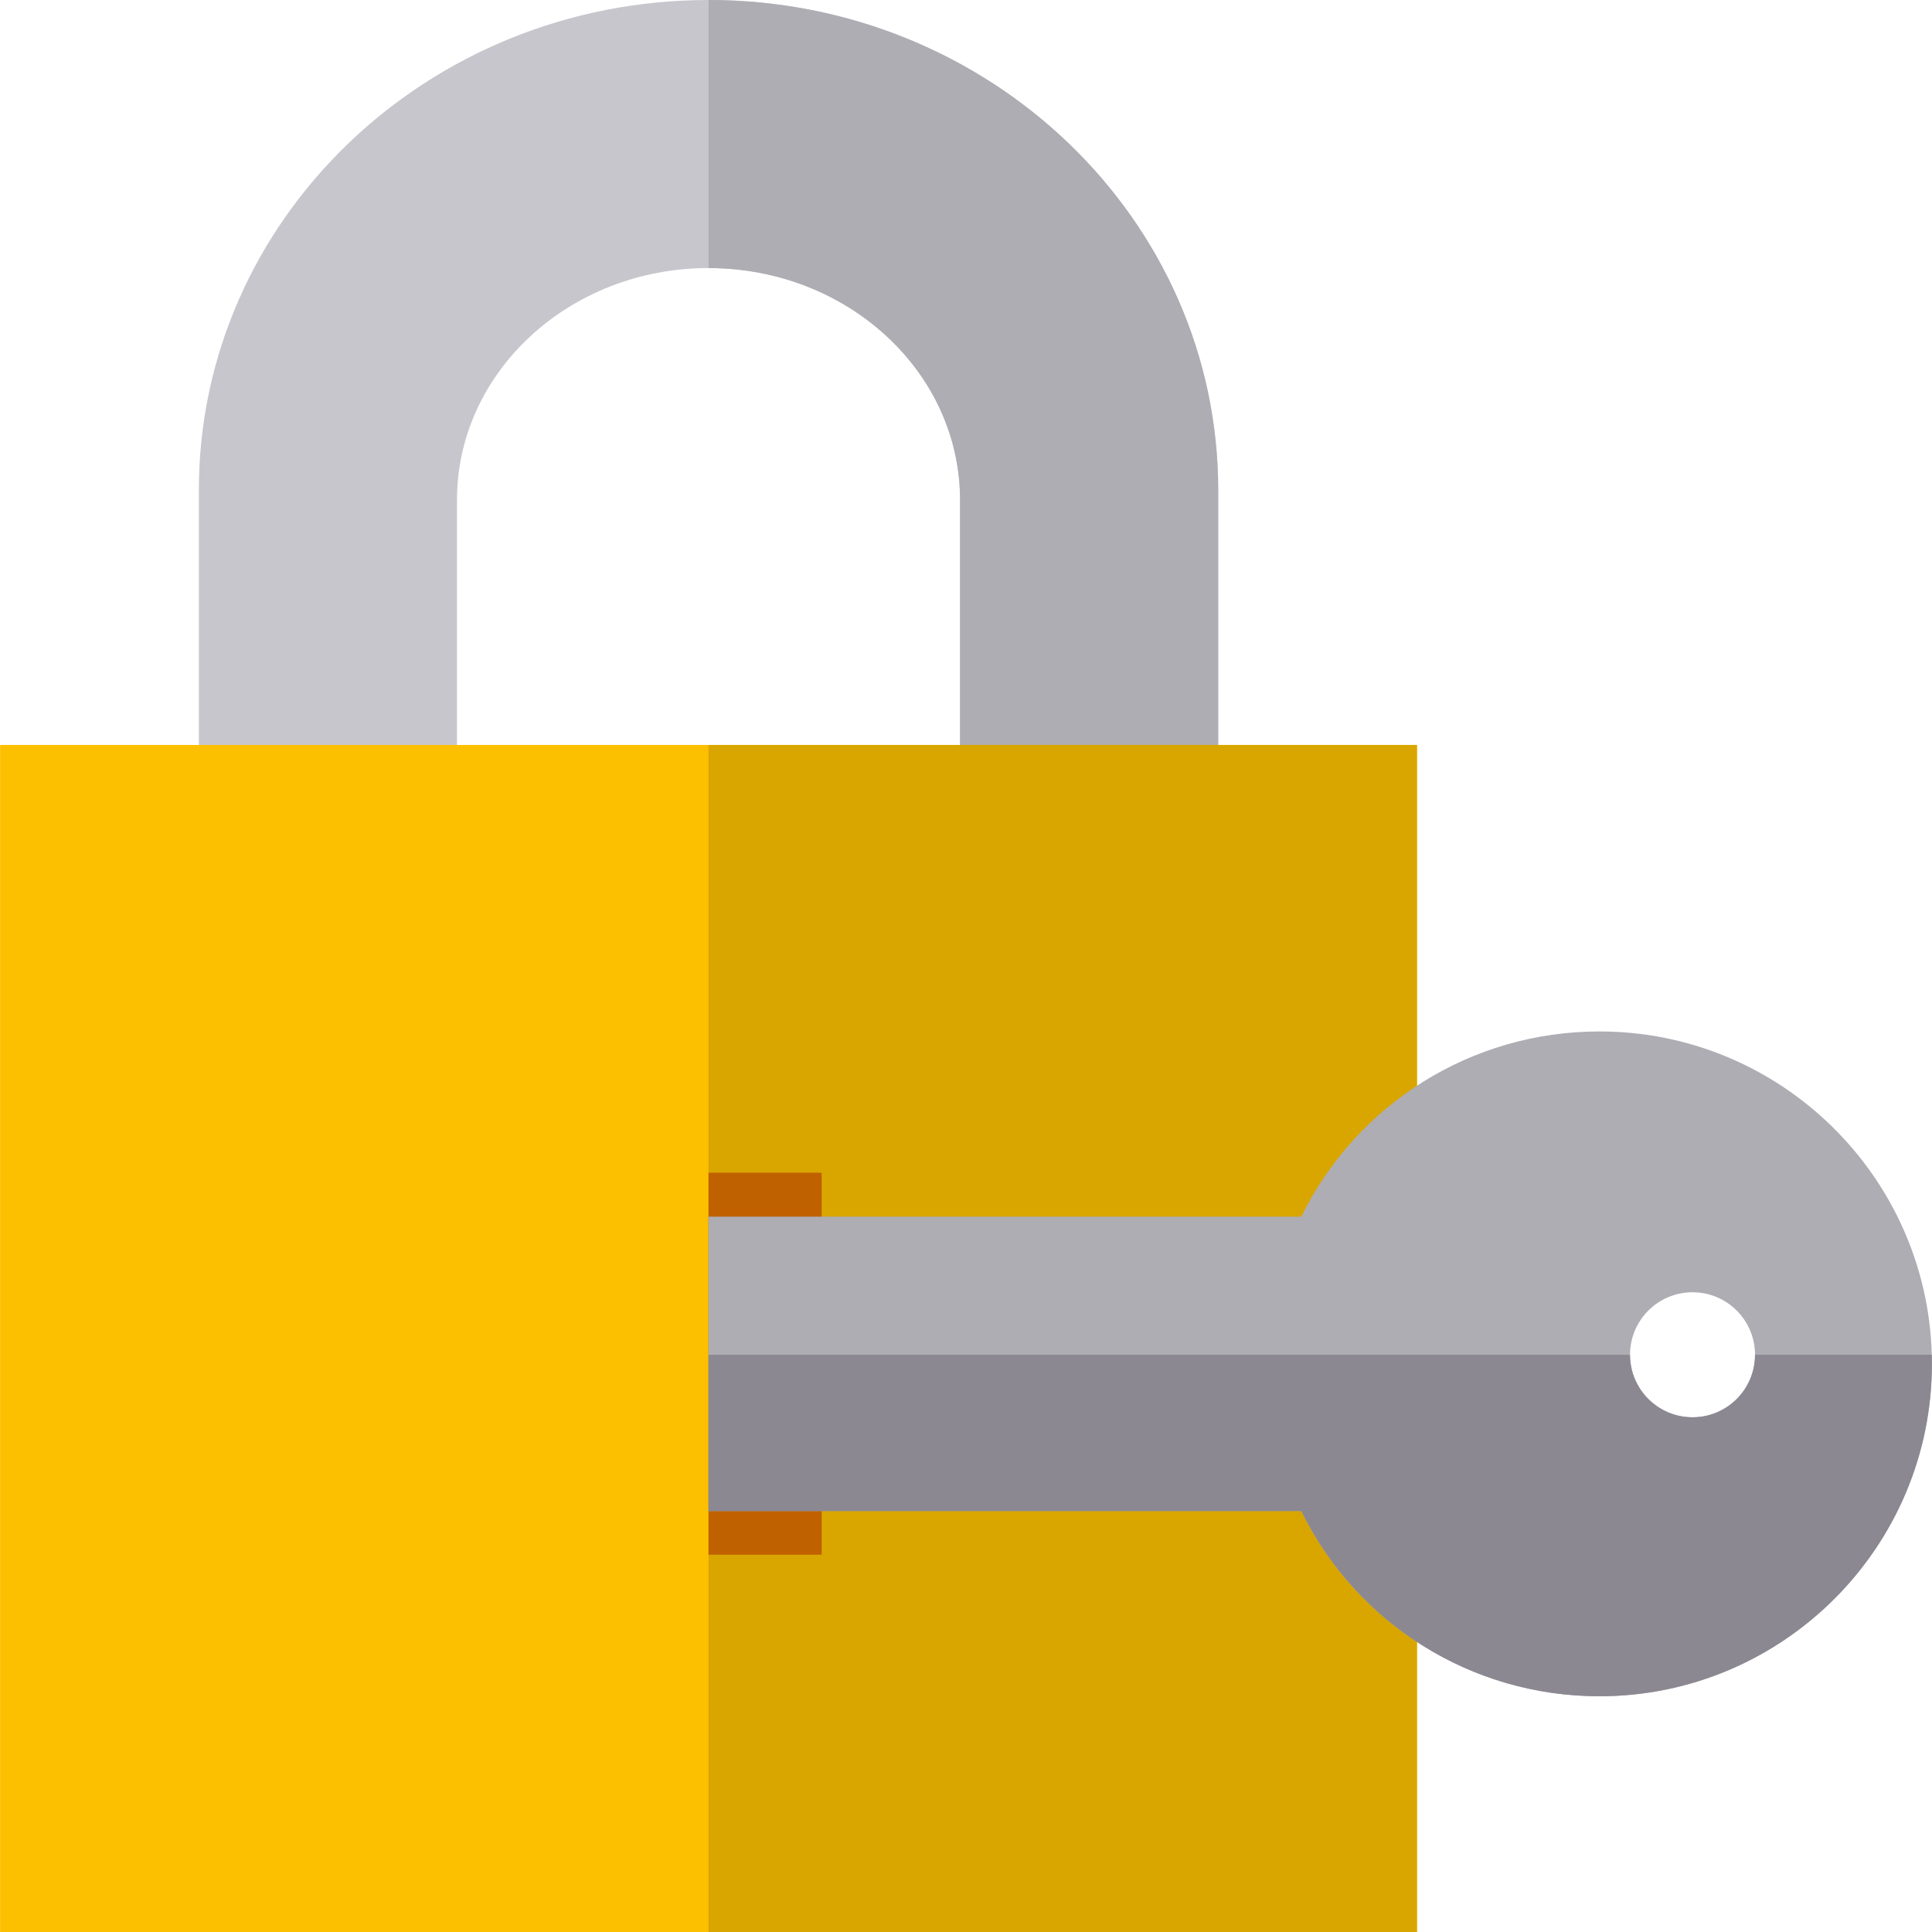
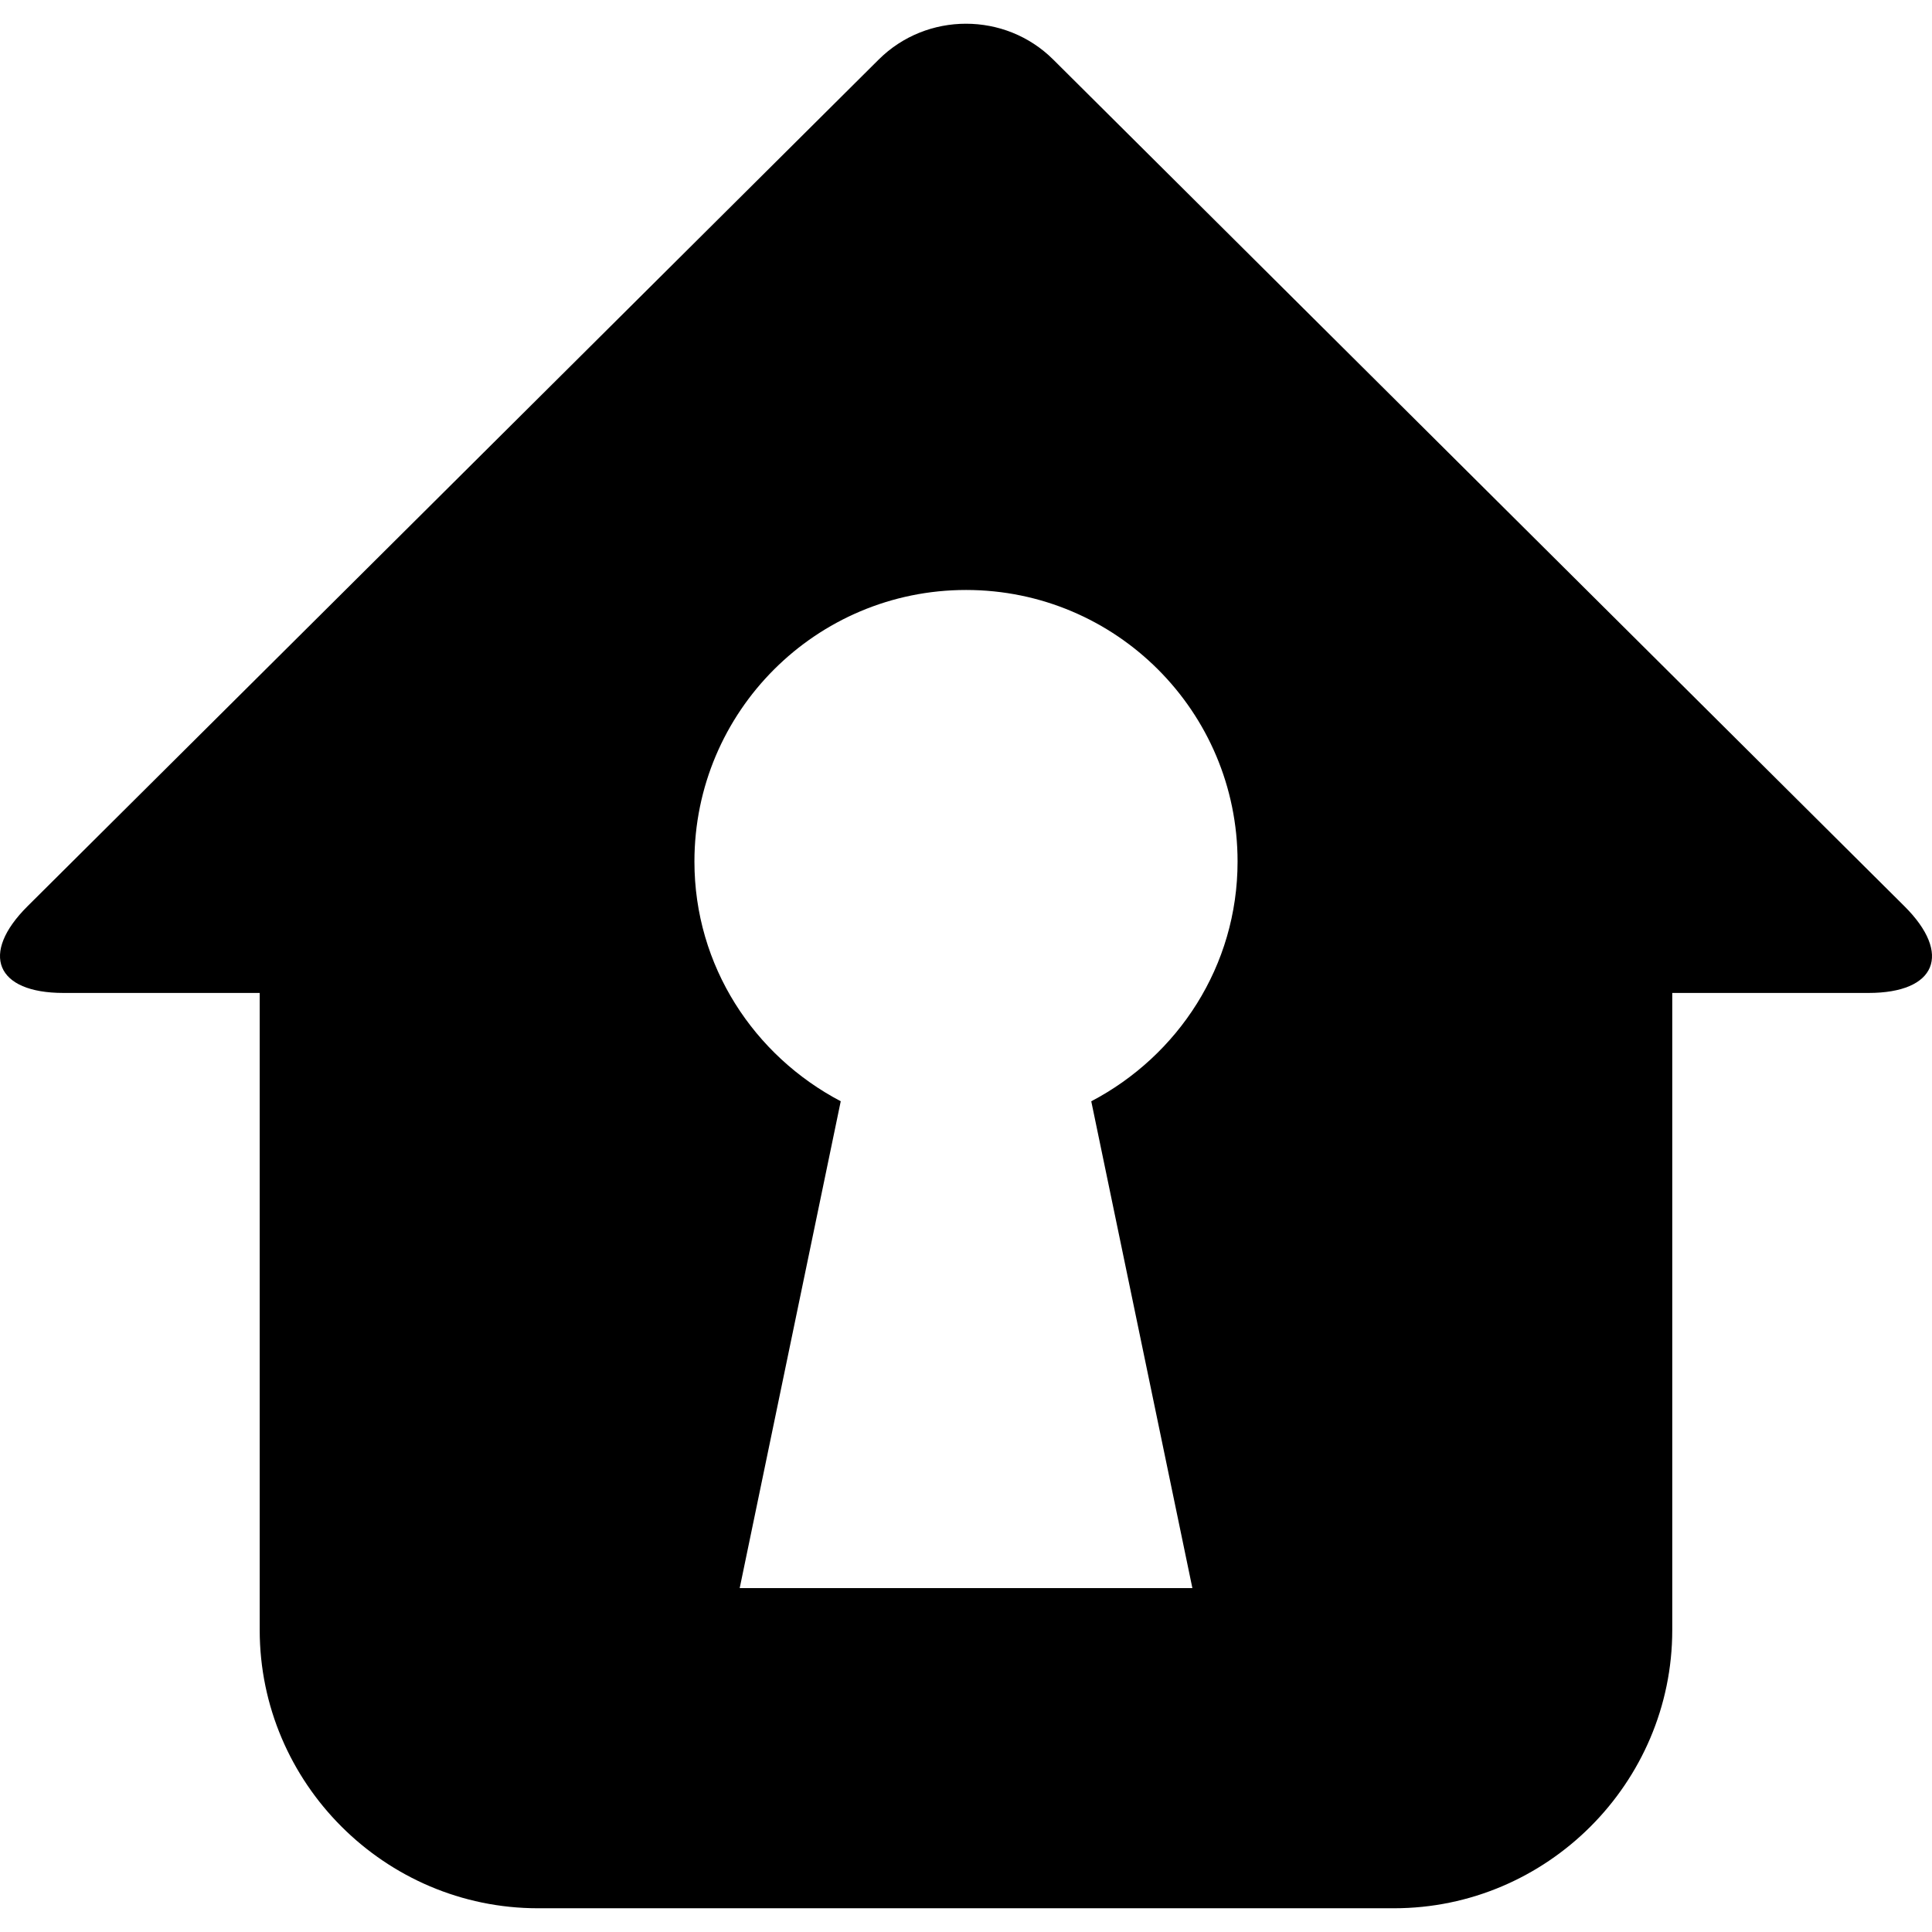
- <svg xmlns="http://www.w3.org/2000/svg" version="1.1" id="Layer_1" x="0px" y="0px" viewBox="0 0 512 512" style="enable-background:new 0 0 512 512;" xml:space="preserve">
-   <path style="fill:#C8C6CD;" d="M322.835,129.92v82.577l-68.409-0.02v-79.957c0-16.977-7.459-32.345-19.527-43.473  c-12.058-11.128-28.726-18.007-47.133-18.007c-36.814,0-66.66,27.526-66.66,61.48v79.898H52.697V129.92  C52.697,58.171,113.167,0,187.766,0S322.835,58.171,322.835,129.92z" />
-   <path style="fill:#AEADB3;" d="M322.835,129.92v82.577l-68.409-0.02v-79.957c0-16.977-7.459-32.345-19.527-43.473  c-12.058-11.128-28.726-18.007-47.133-18.007V0C262.364,0,322.835,58.171,322.835,129.92z" />
-   <rect x="0.025" y="197.419" style="fill:#FDC000;" width="375.491" height="314.581" />
-   <rect x="187.761" y="197.419" style="fill:#D9A600;" width="187.751" height="314.581" />
-   <rect x="187.761" y="310.781" style="fill:#C06100;" width="29.995" height="101.234" />
-   <path style="fill:#AEADB3;" d="M511.941,359.022c-1.281-47.471-40.289-85.679-88.068-85.679c-34.011,0-64.362,19.281-79.023,49.083  H187.766v78.016H344.85c14.661,29.802,45.012,49.083,79.023,49.083c48.579,0,88.102-39.511,88.102-88.091  C511.975,360.635,511.964,359.823,511.941,359.022z M465.099,359.033c0,9.149-7.411,16.559-16.559,16.559  c-9.149,0-16.57-7.411-16.57-16.559v-0.011c0.012-9.149,7.422-16.559,16.57-16.559s16.548,7.411,16.559,16.559V359.033z" />
-   <path style="fill:#8B8892;" d="M511.975,361.435c0,48.579-39.523,88.091-88.102,88.091c-34.011,0-64.362-19.281-79.023-49.083  H187.766v-41.421h244.204v0.011c0,9.149,7.422,16.559,16.57,16.559s16.559-7.411,16.559-16.559v-0.011h46.842  C511.964,359.823,511.975,360.635,511.975,361.435z" />
+ <svg xmlns="http://www.w3.org/2000/svg" version="1.1" id="Capa_1" x="0px" y="0px" width="48.184px" height="48.184px" viewBox="0 0 48.184 48.184" style="enable-background:new 0 0 48.184 48.184;" xml:space="preserve">
+   <g>
+     <path d="M47.494,22.599L26.267,1.485c-1.196-1.191-3.155-1.191-4.352,0L0.689,22.599c-1.197,1.19-0.794,2.165,0.893,2.165h4.895   v15.888c0,3.817,3.122,6.94,6.94,6.94h21.349c3.818,0,6.94-3.123,6.94-6.94V24.764h4.896C48.29,24.764,48.692,23.79,47.494,22.599z    M29.738,39.607h-11.29l2.52-12.142c-2.159-1.133-3.649-3.37-3.649-5.978c0-3.741,3.034-6.773,6.775-6.773s6.771,3.033,6.771,6.773   c0,2.608-1.489,4.847-3.649,5.979L29.738,39.607z" />
+   </g>
  <g>
</g>
  <g>
</g>
  <g>
</g>
  <g>
</g>
  <g>
</g>
  <g>
</g>
  <g>
</g>
  <g>
</g>
  <g>
</g>
  <g>
</g>
  <g>
</g>
  <g>
</g>
  <g>
</g>
  <g>
</g>
  <g>
</g>
</svg>
